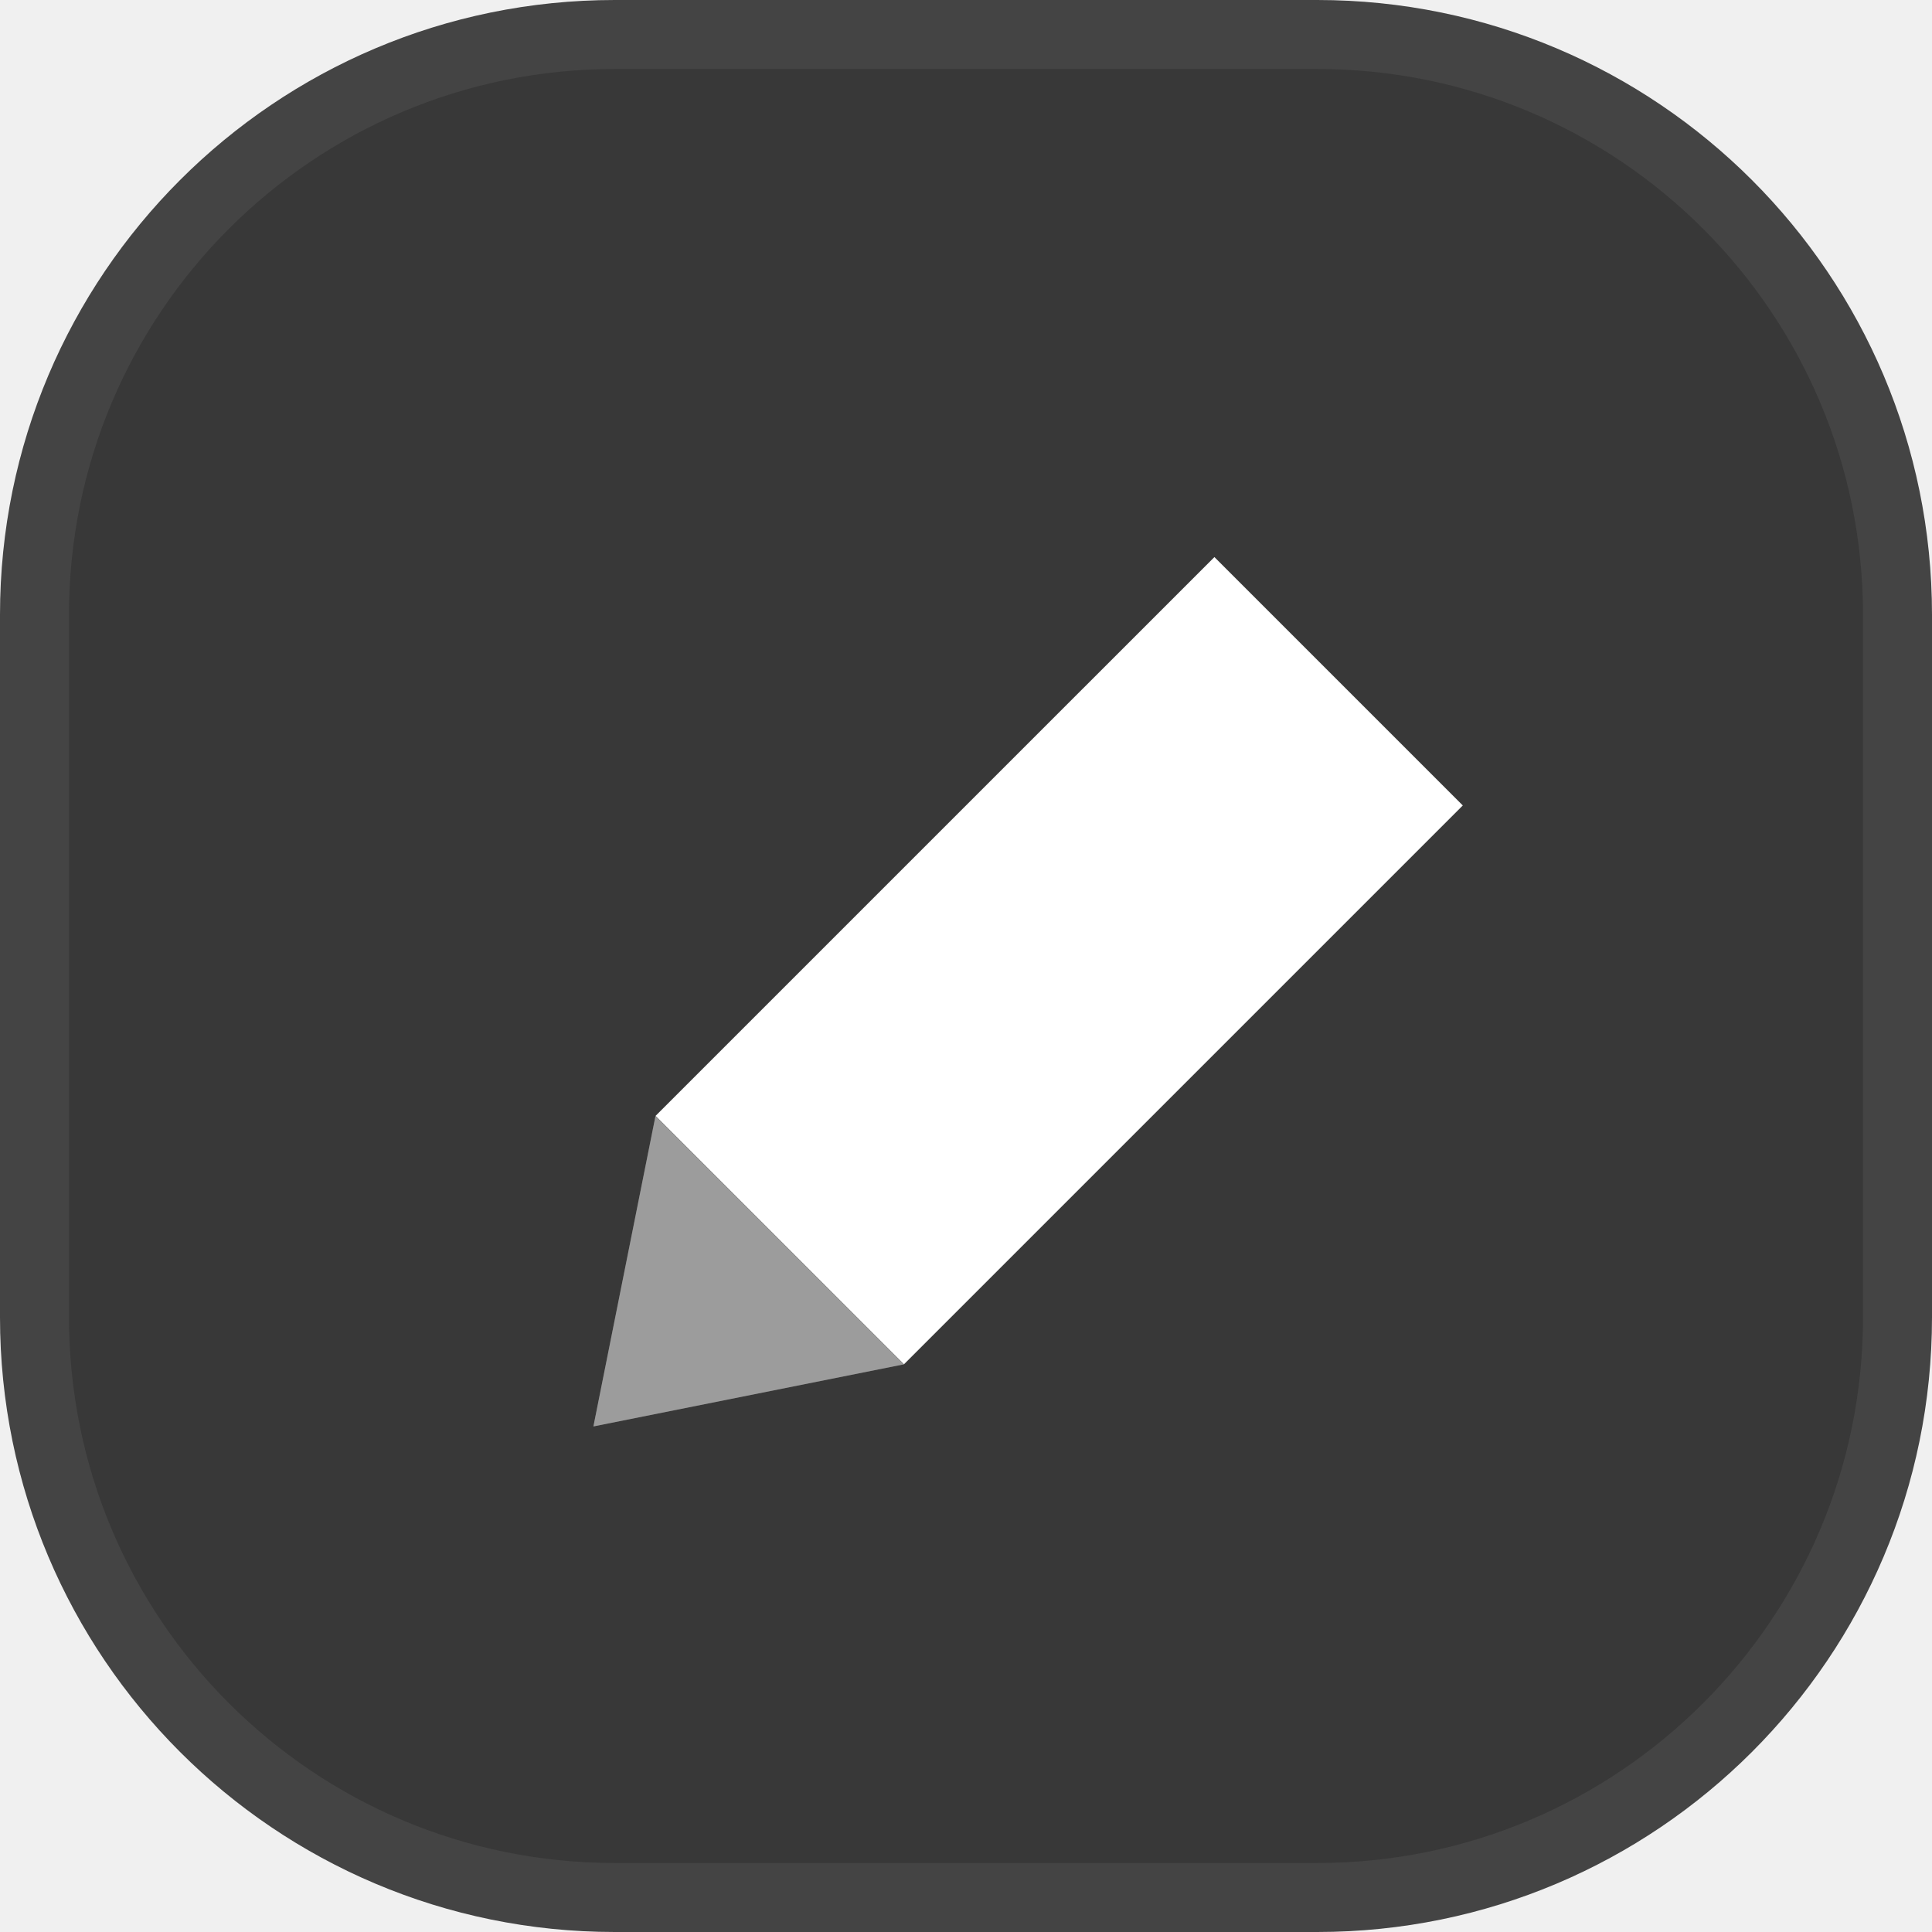
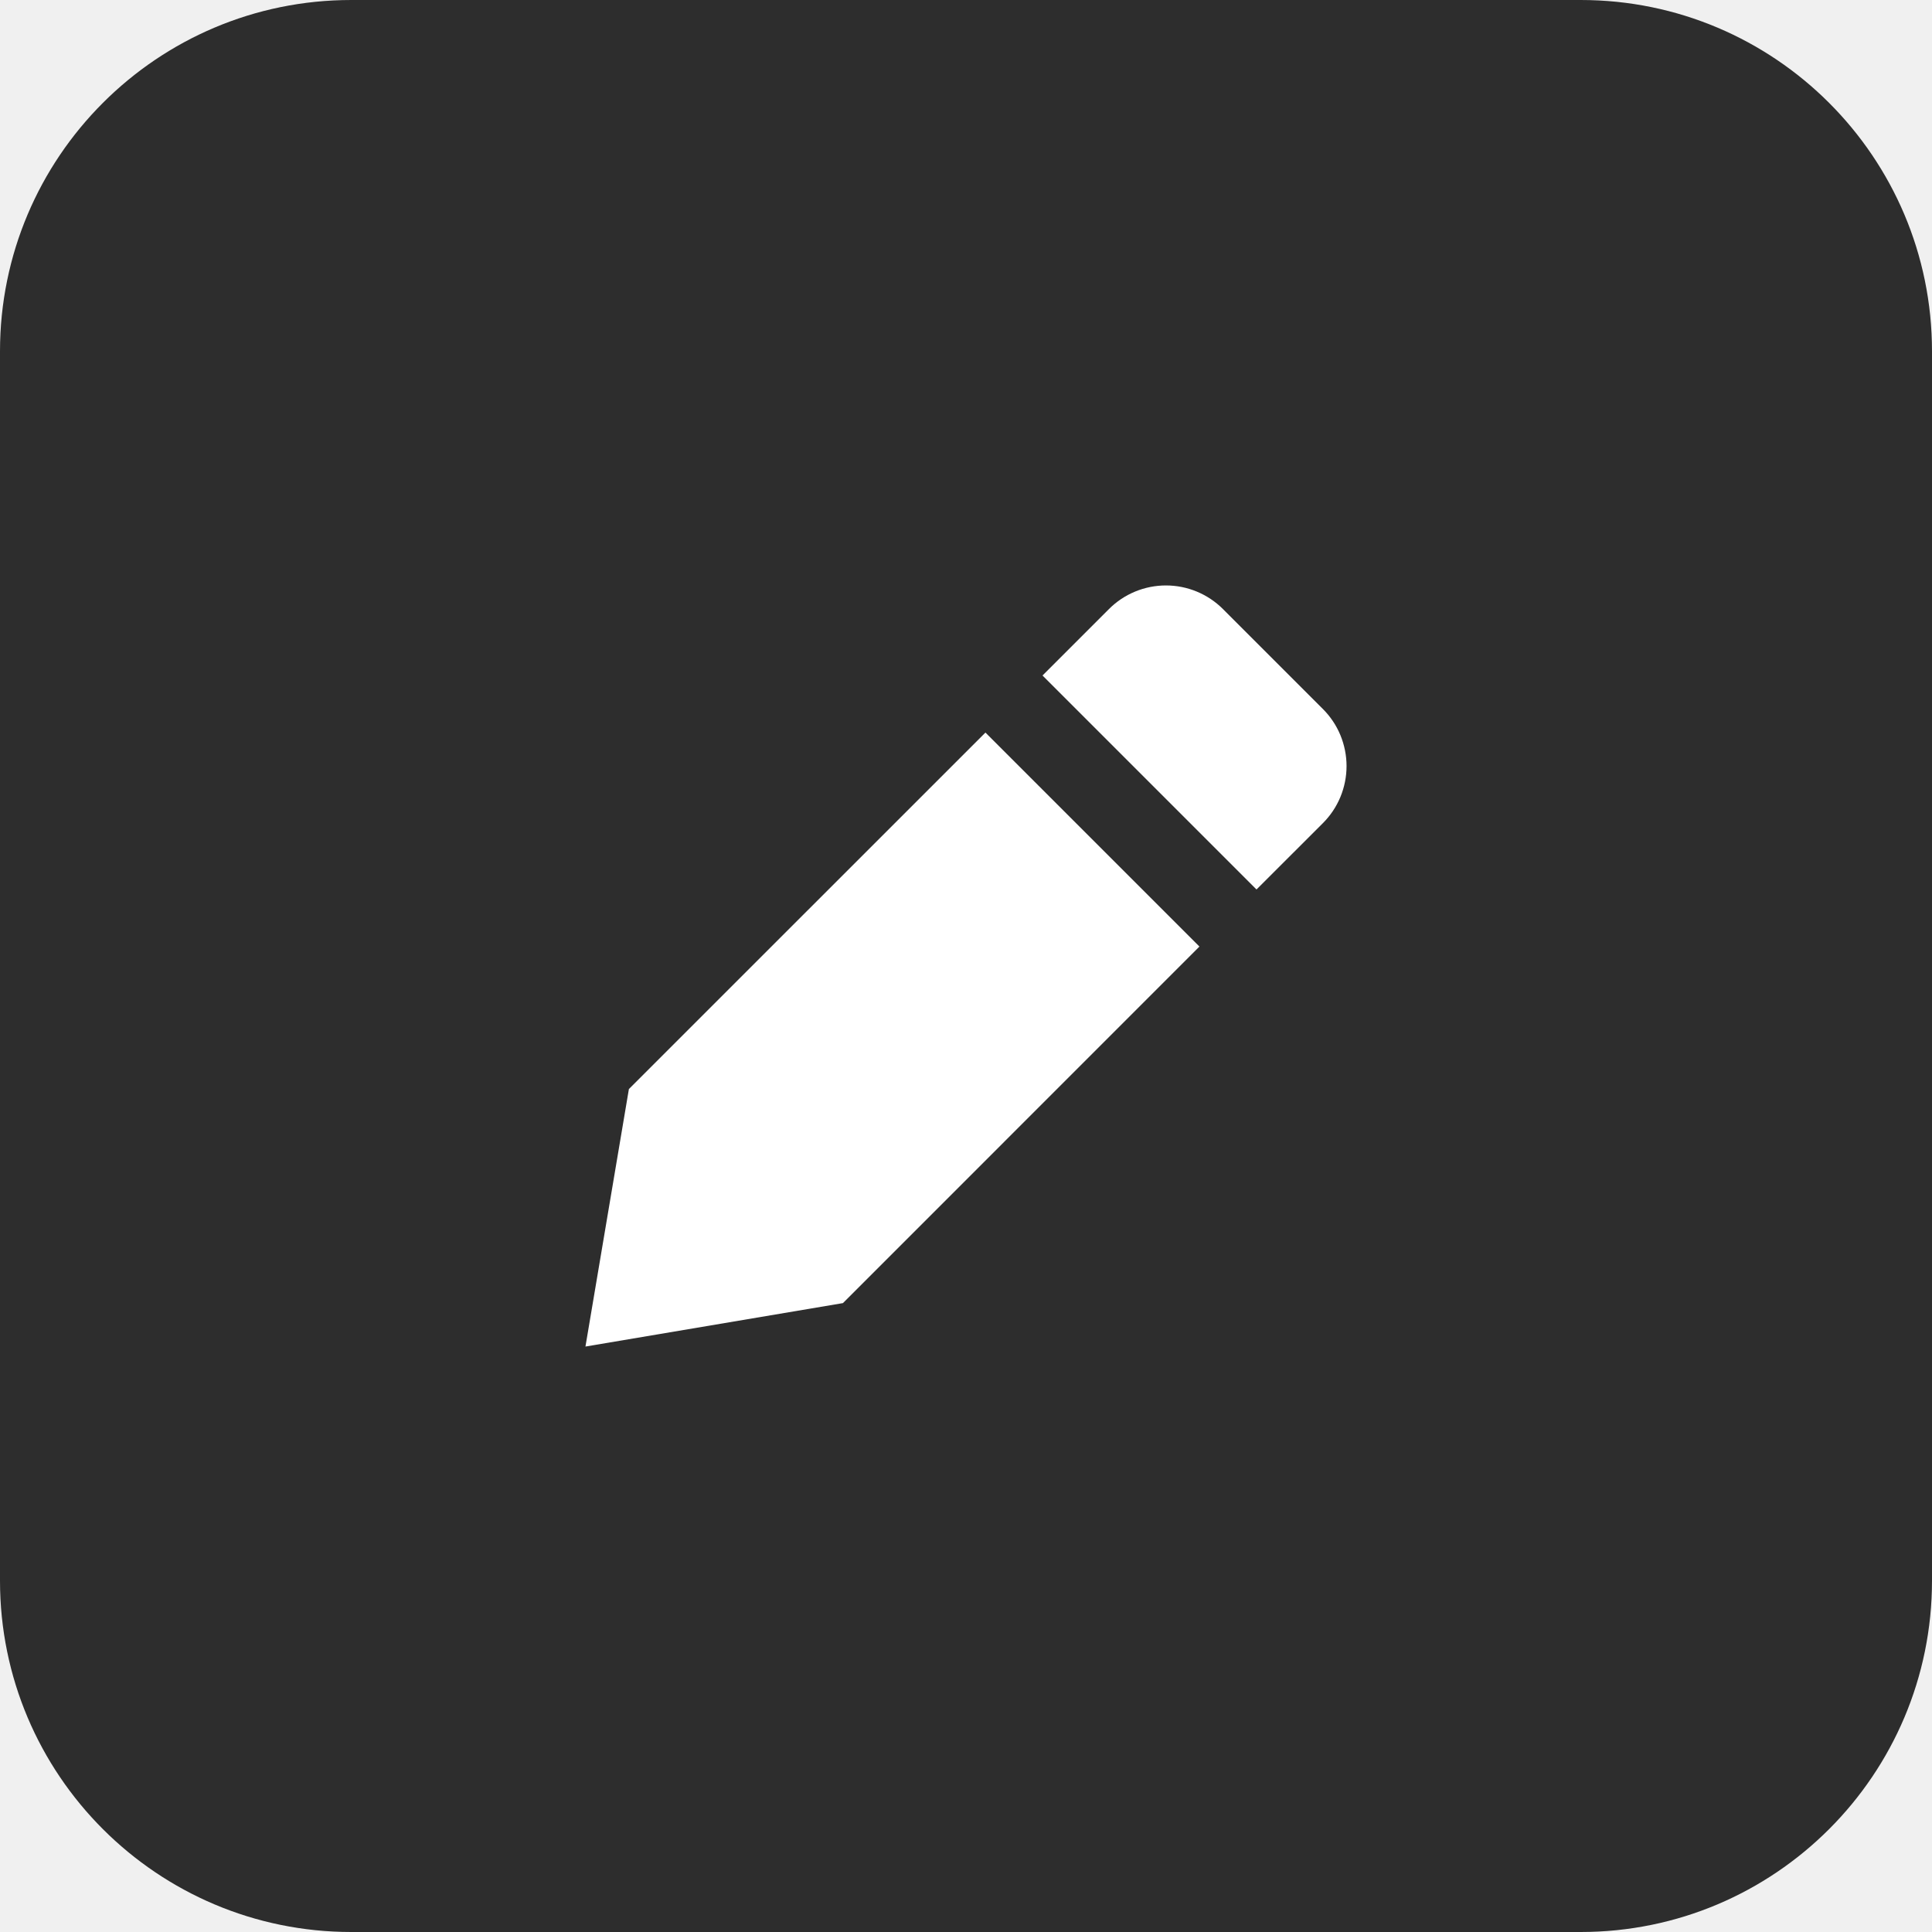
- <svg xmlns="http://www.w3.org/2000/svg" width="28" height="28" viewBox="0 0 28 28" fill="none">
-   <rect x="0.5" y="0.5" width="27" height="27" rx="8.409" fill="#1E6ED6" />
-   <rect x="0.5" y="0.5" width="27" height="27" rx="8.409" fill="#383838" />
-   <rect x="0.5" y="0.5" width="27" height="27" rx="8.409" stroke="#444444" />
-   <rect x="17.6" y="8.073" width="5.091" height="11.454" transform="rotate(45 17.5996 8.07324)" fill="white" />
-   <path d="M8.6 20.673L13.1 19.773L9.5 16.173L8.6 20.673Z" fill="#C3C3C3" />
-   <path d="M8.6 20.673L13.1 19.773L9.5 16.173L8.6 20.673Z" fill="black" fill-opacity="0.2" />
+ <svg xmlns="http://www.w3.org/2000/svg" width="33" height="33" viewBox="0 0 33 33" fill="none">
+   <rect width="33" height="33" rx="6" fill="#2D2D2D" />
+   <path d="M20.89 10.404C20.631 10.145 20.281 10 19.915 10C19.55 10 19.199 10.145 18.941 10.404L17.807 11.538L21.462 15.193L22.596 14.06C22.724 13.932 22.826 13.78 22.895 13.613C22.964 13.446 23 13.266 23 13.085C23 12.904 22.964 12.725 22.895 12.557C22.826 12.39 22.724 12.238 22.596 12.11L20.89 10.404ZM20.487 16.168L16.832 12.513L10.742 18.602L10 23L14.398 22.258L20.487 16.168Z" fill="white" />
</svg>
